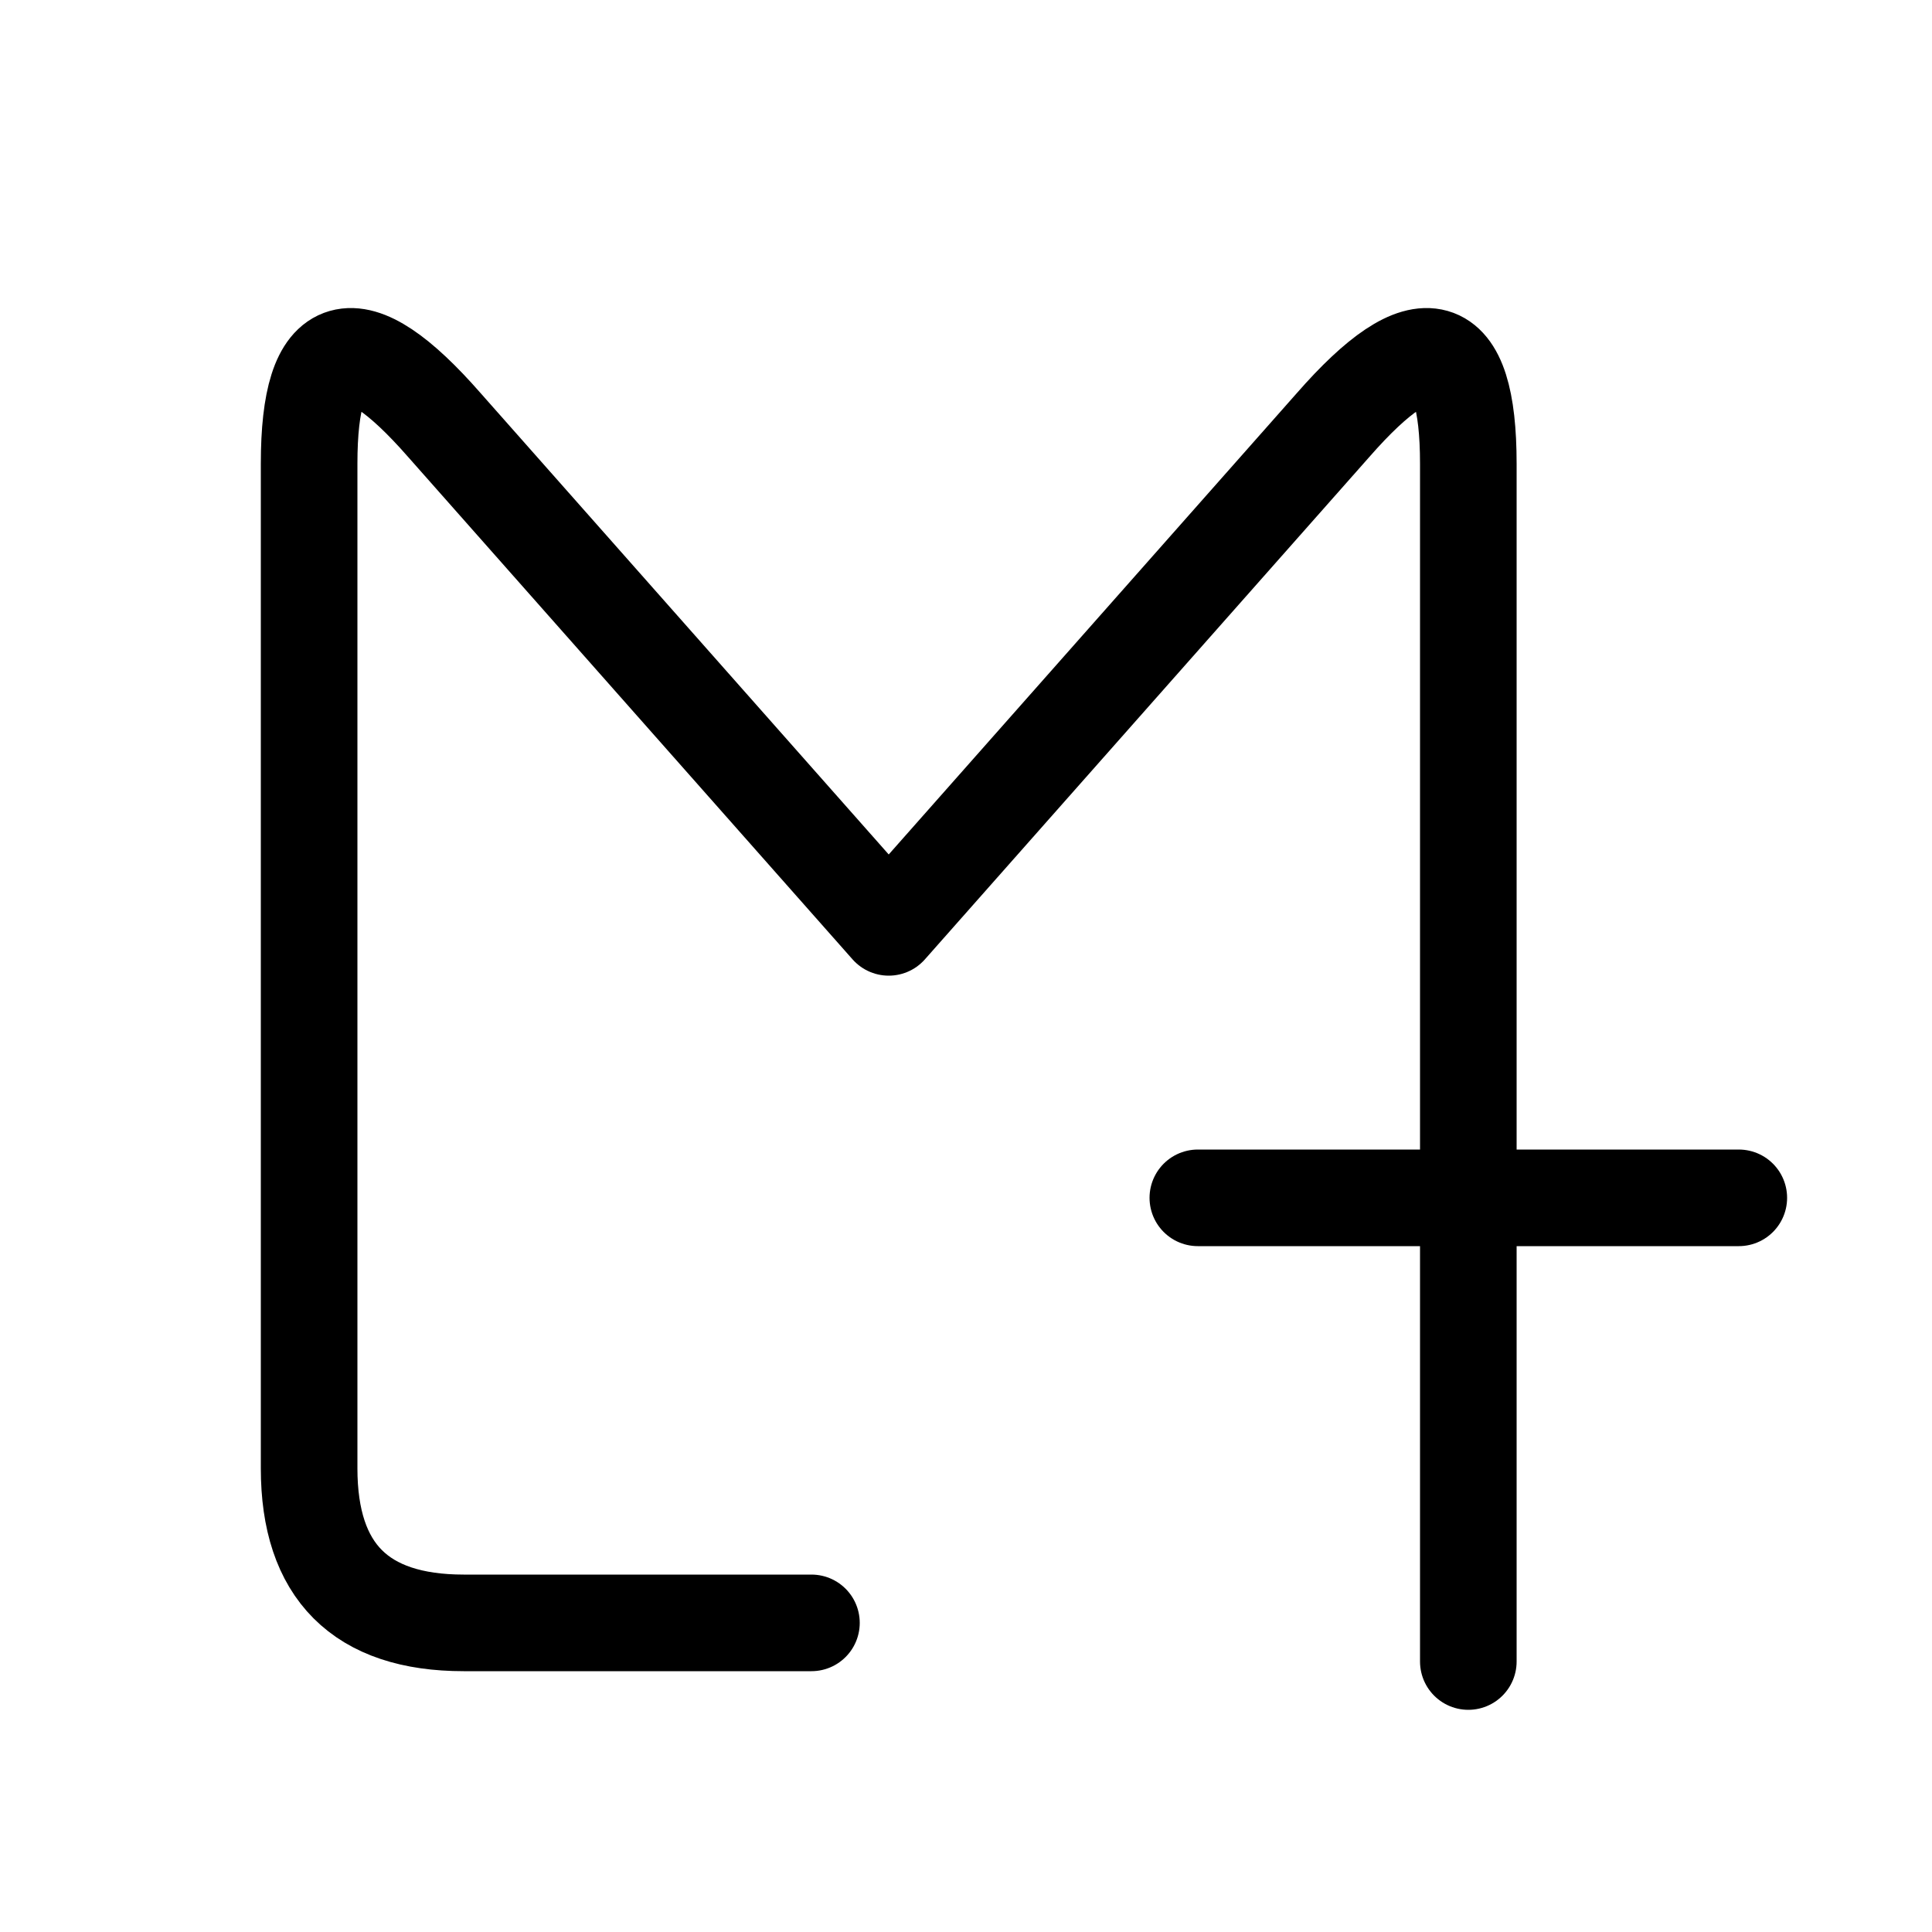
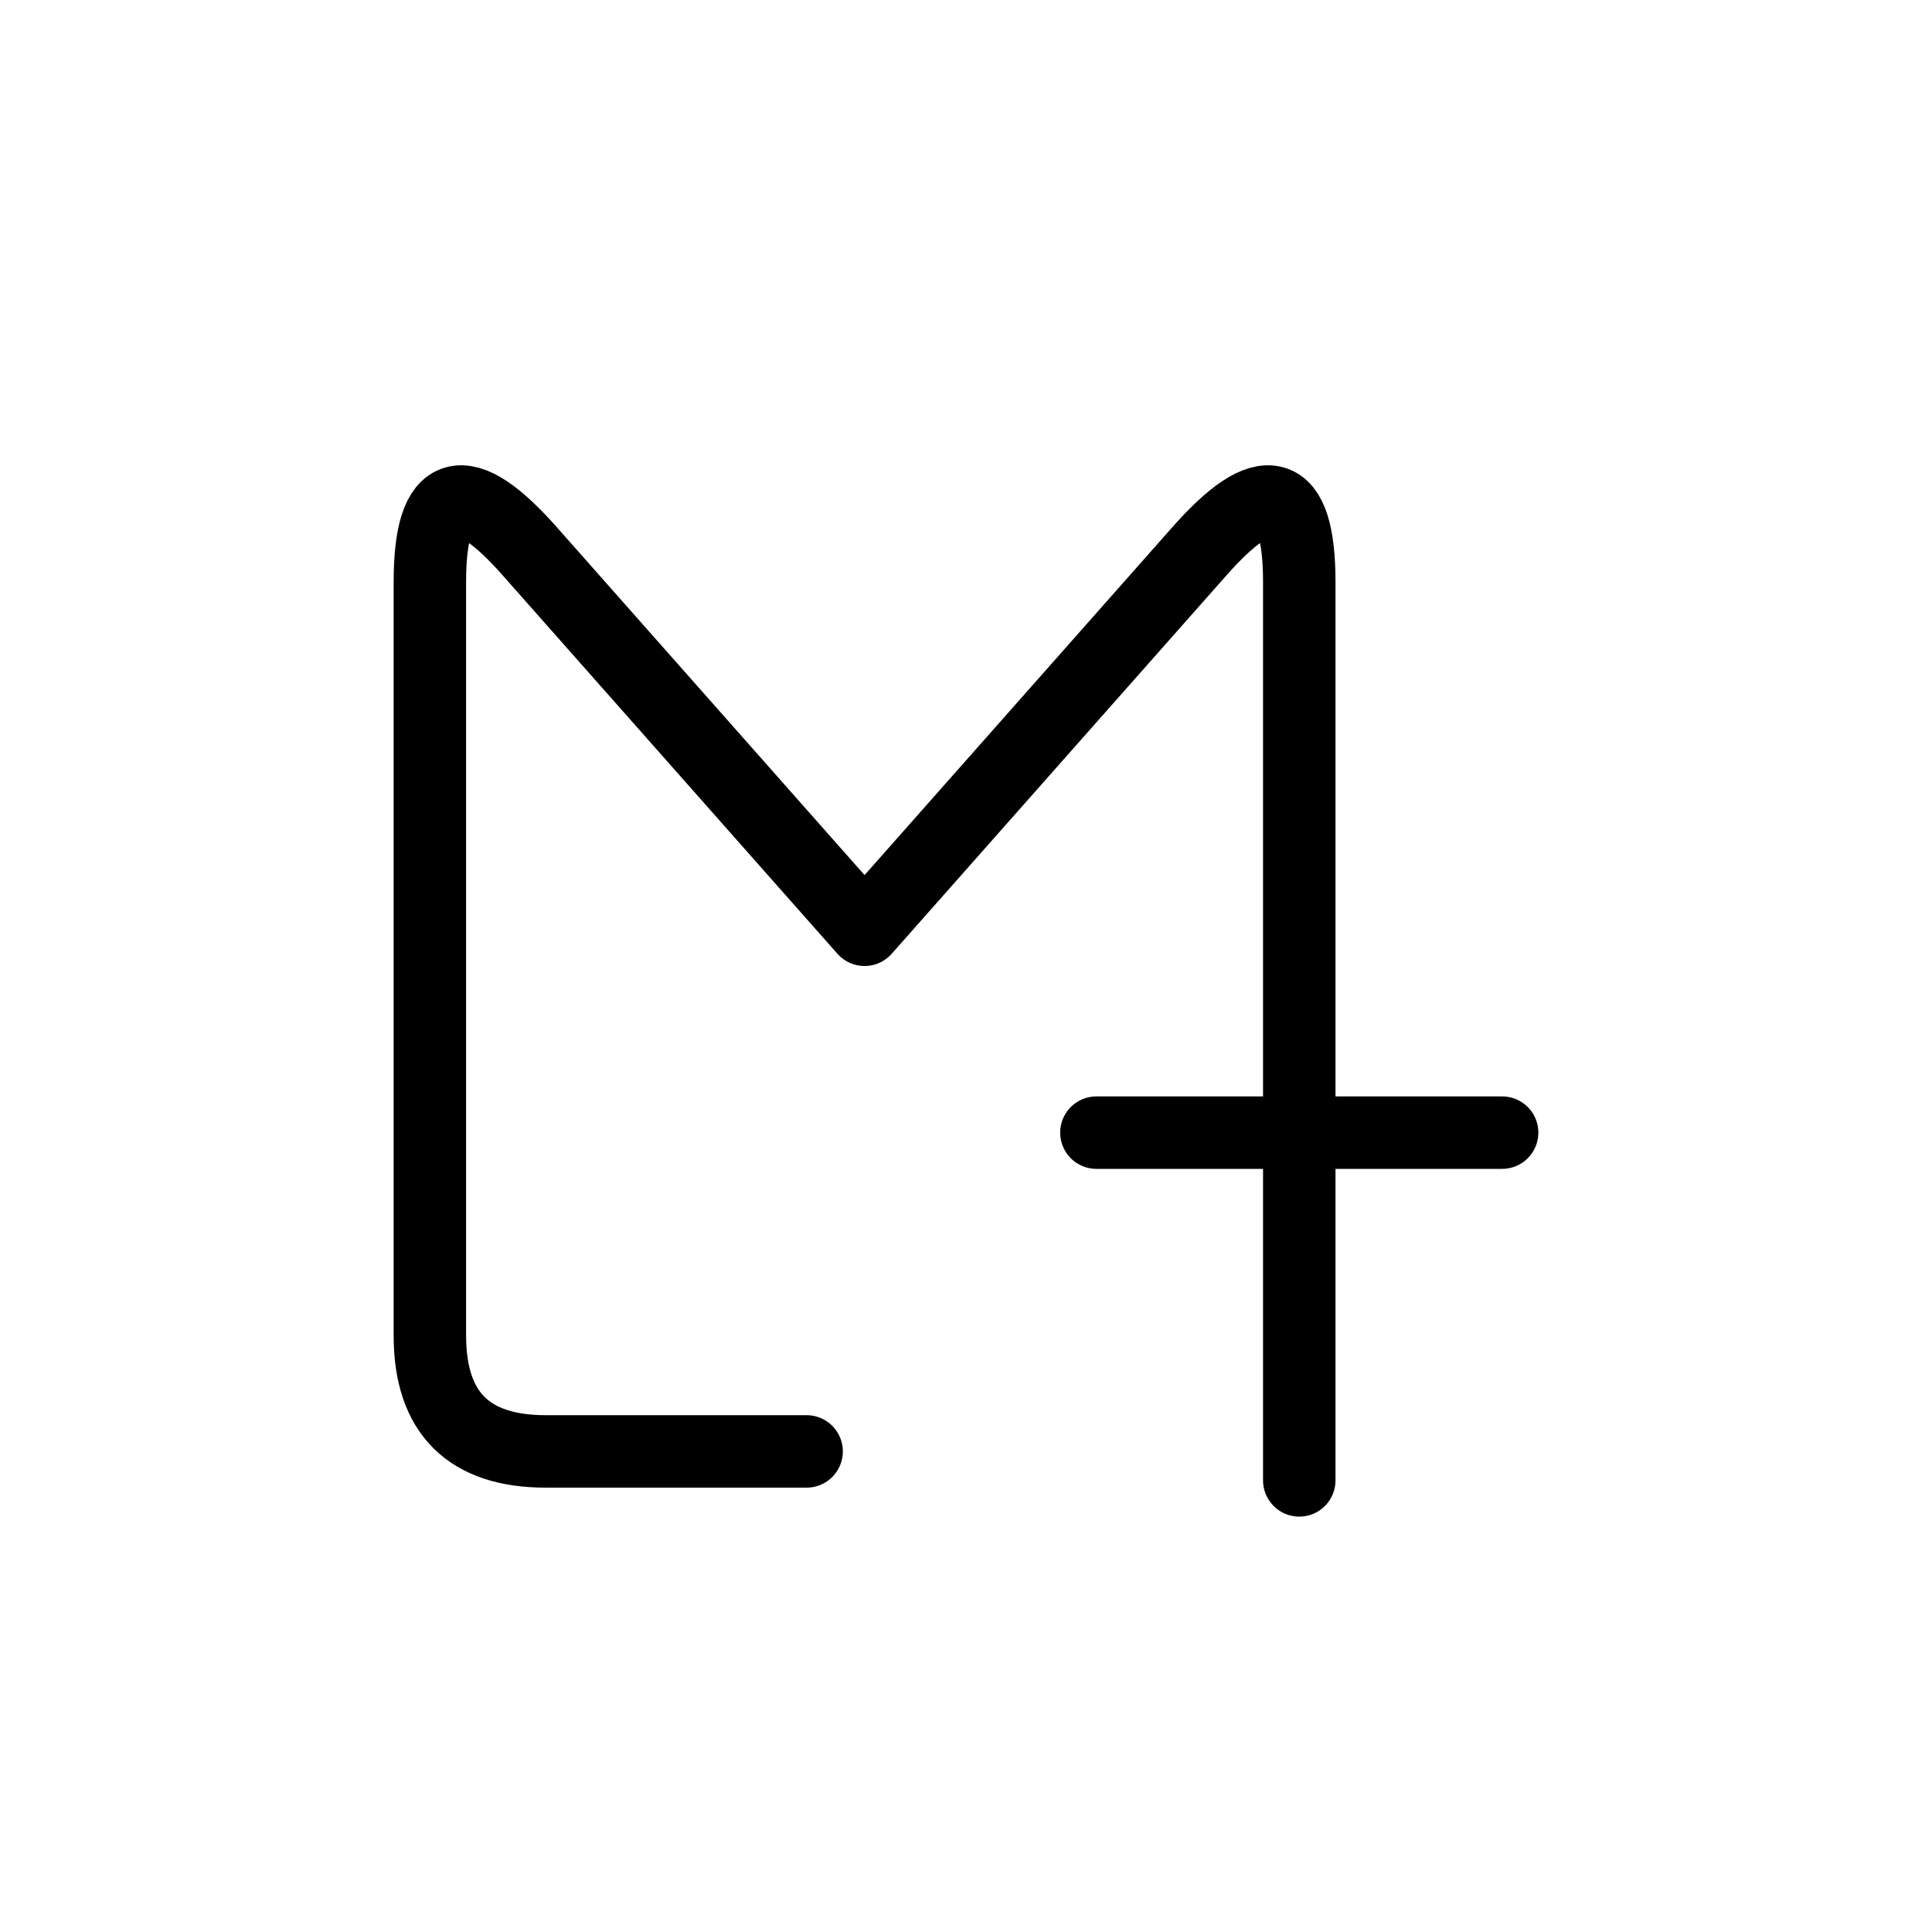
<svg xmlns="http://www.w3.org/2000/svg" viewBox="0 0 100 100">
  <rect width="100" height="100" fill="#fff" />
-   <g fill="none" stroke="#000" stroke-width="5" stroke-linecap="round" stroke-linejoin="round">
+   <g transform="translate(50 50) scale(0.75) translate(-53 -50.5)" fill="none" stroke="#000" stroke-width="5" stroke-linecap="round" stroke-linejoin="round">
    <path d="M42,84 H24 Q16,84 16,76 V24 Q16,14 23,22 L46,48 L69,22 Q76,14 76,24 V86" />
    <path d="M62,62 H90" />
  </g>
</svg>
